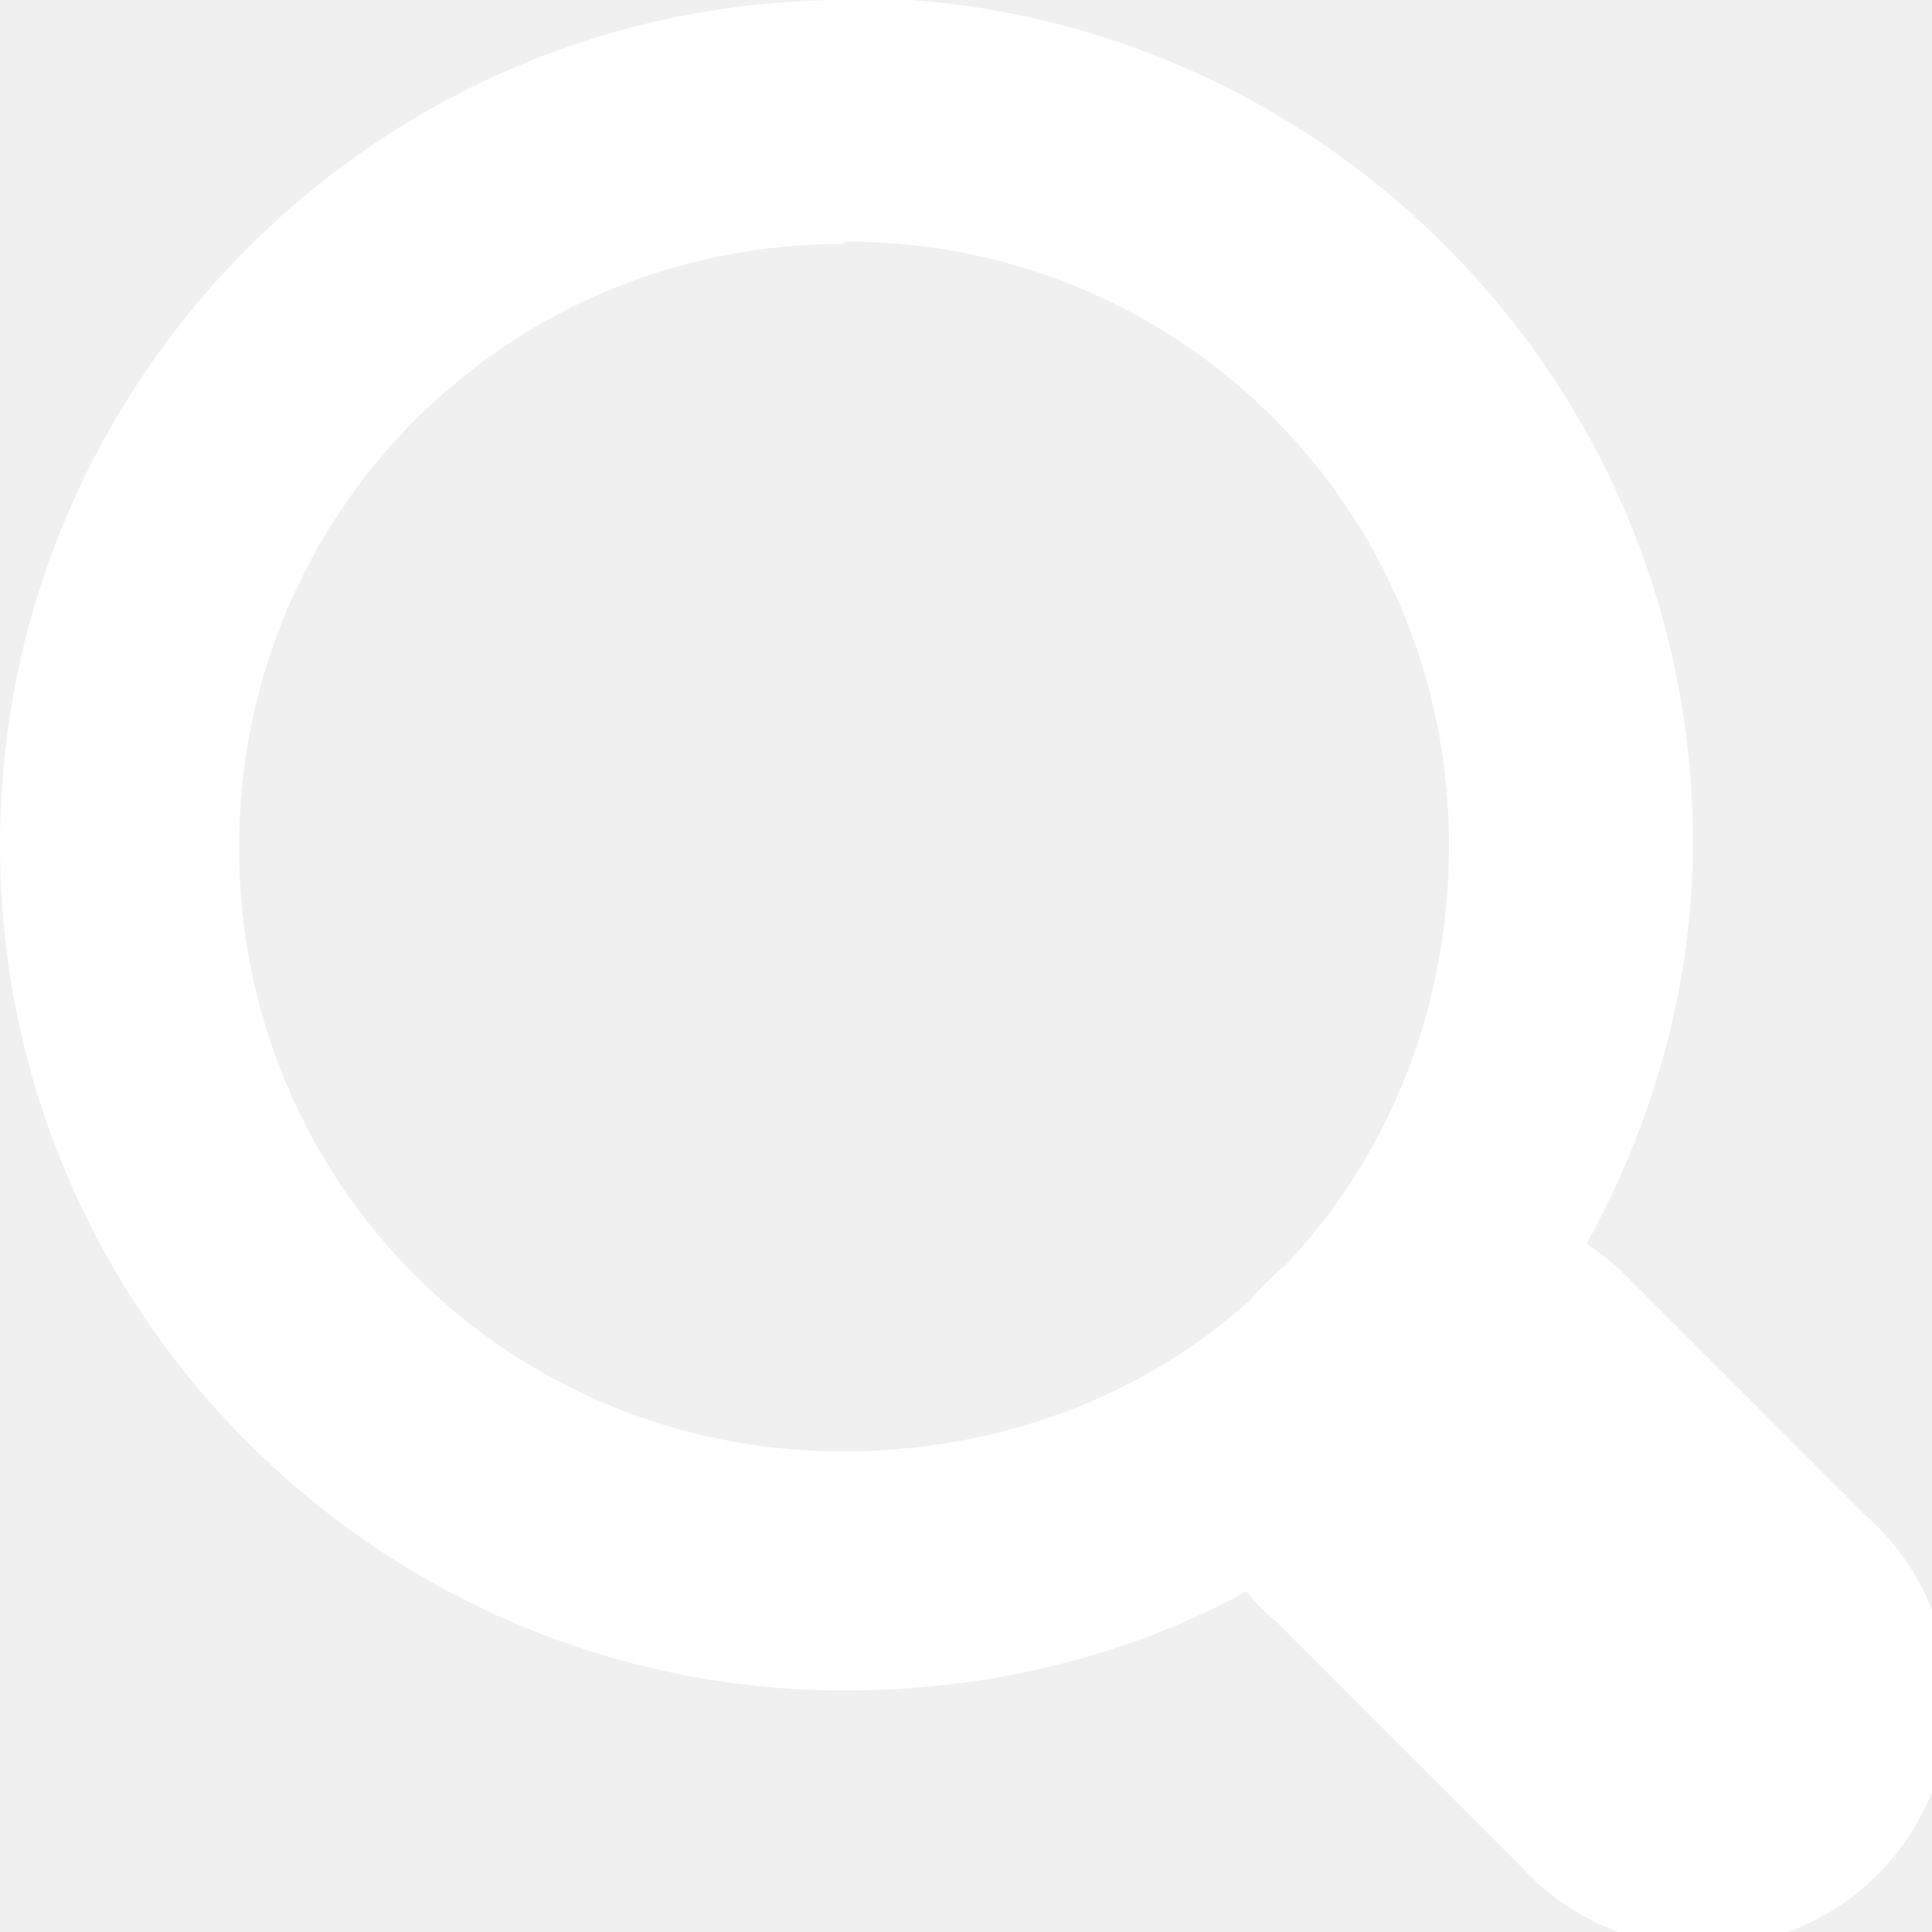
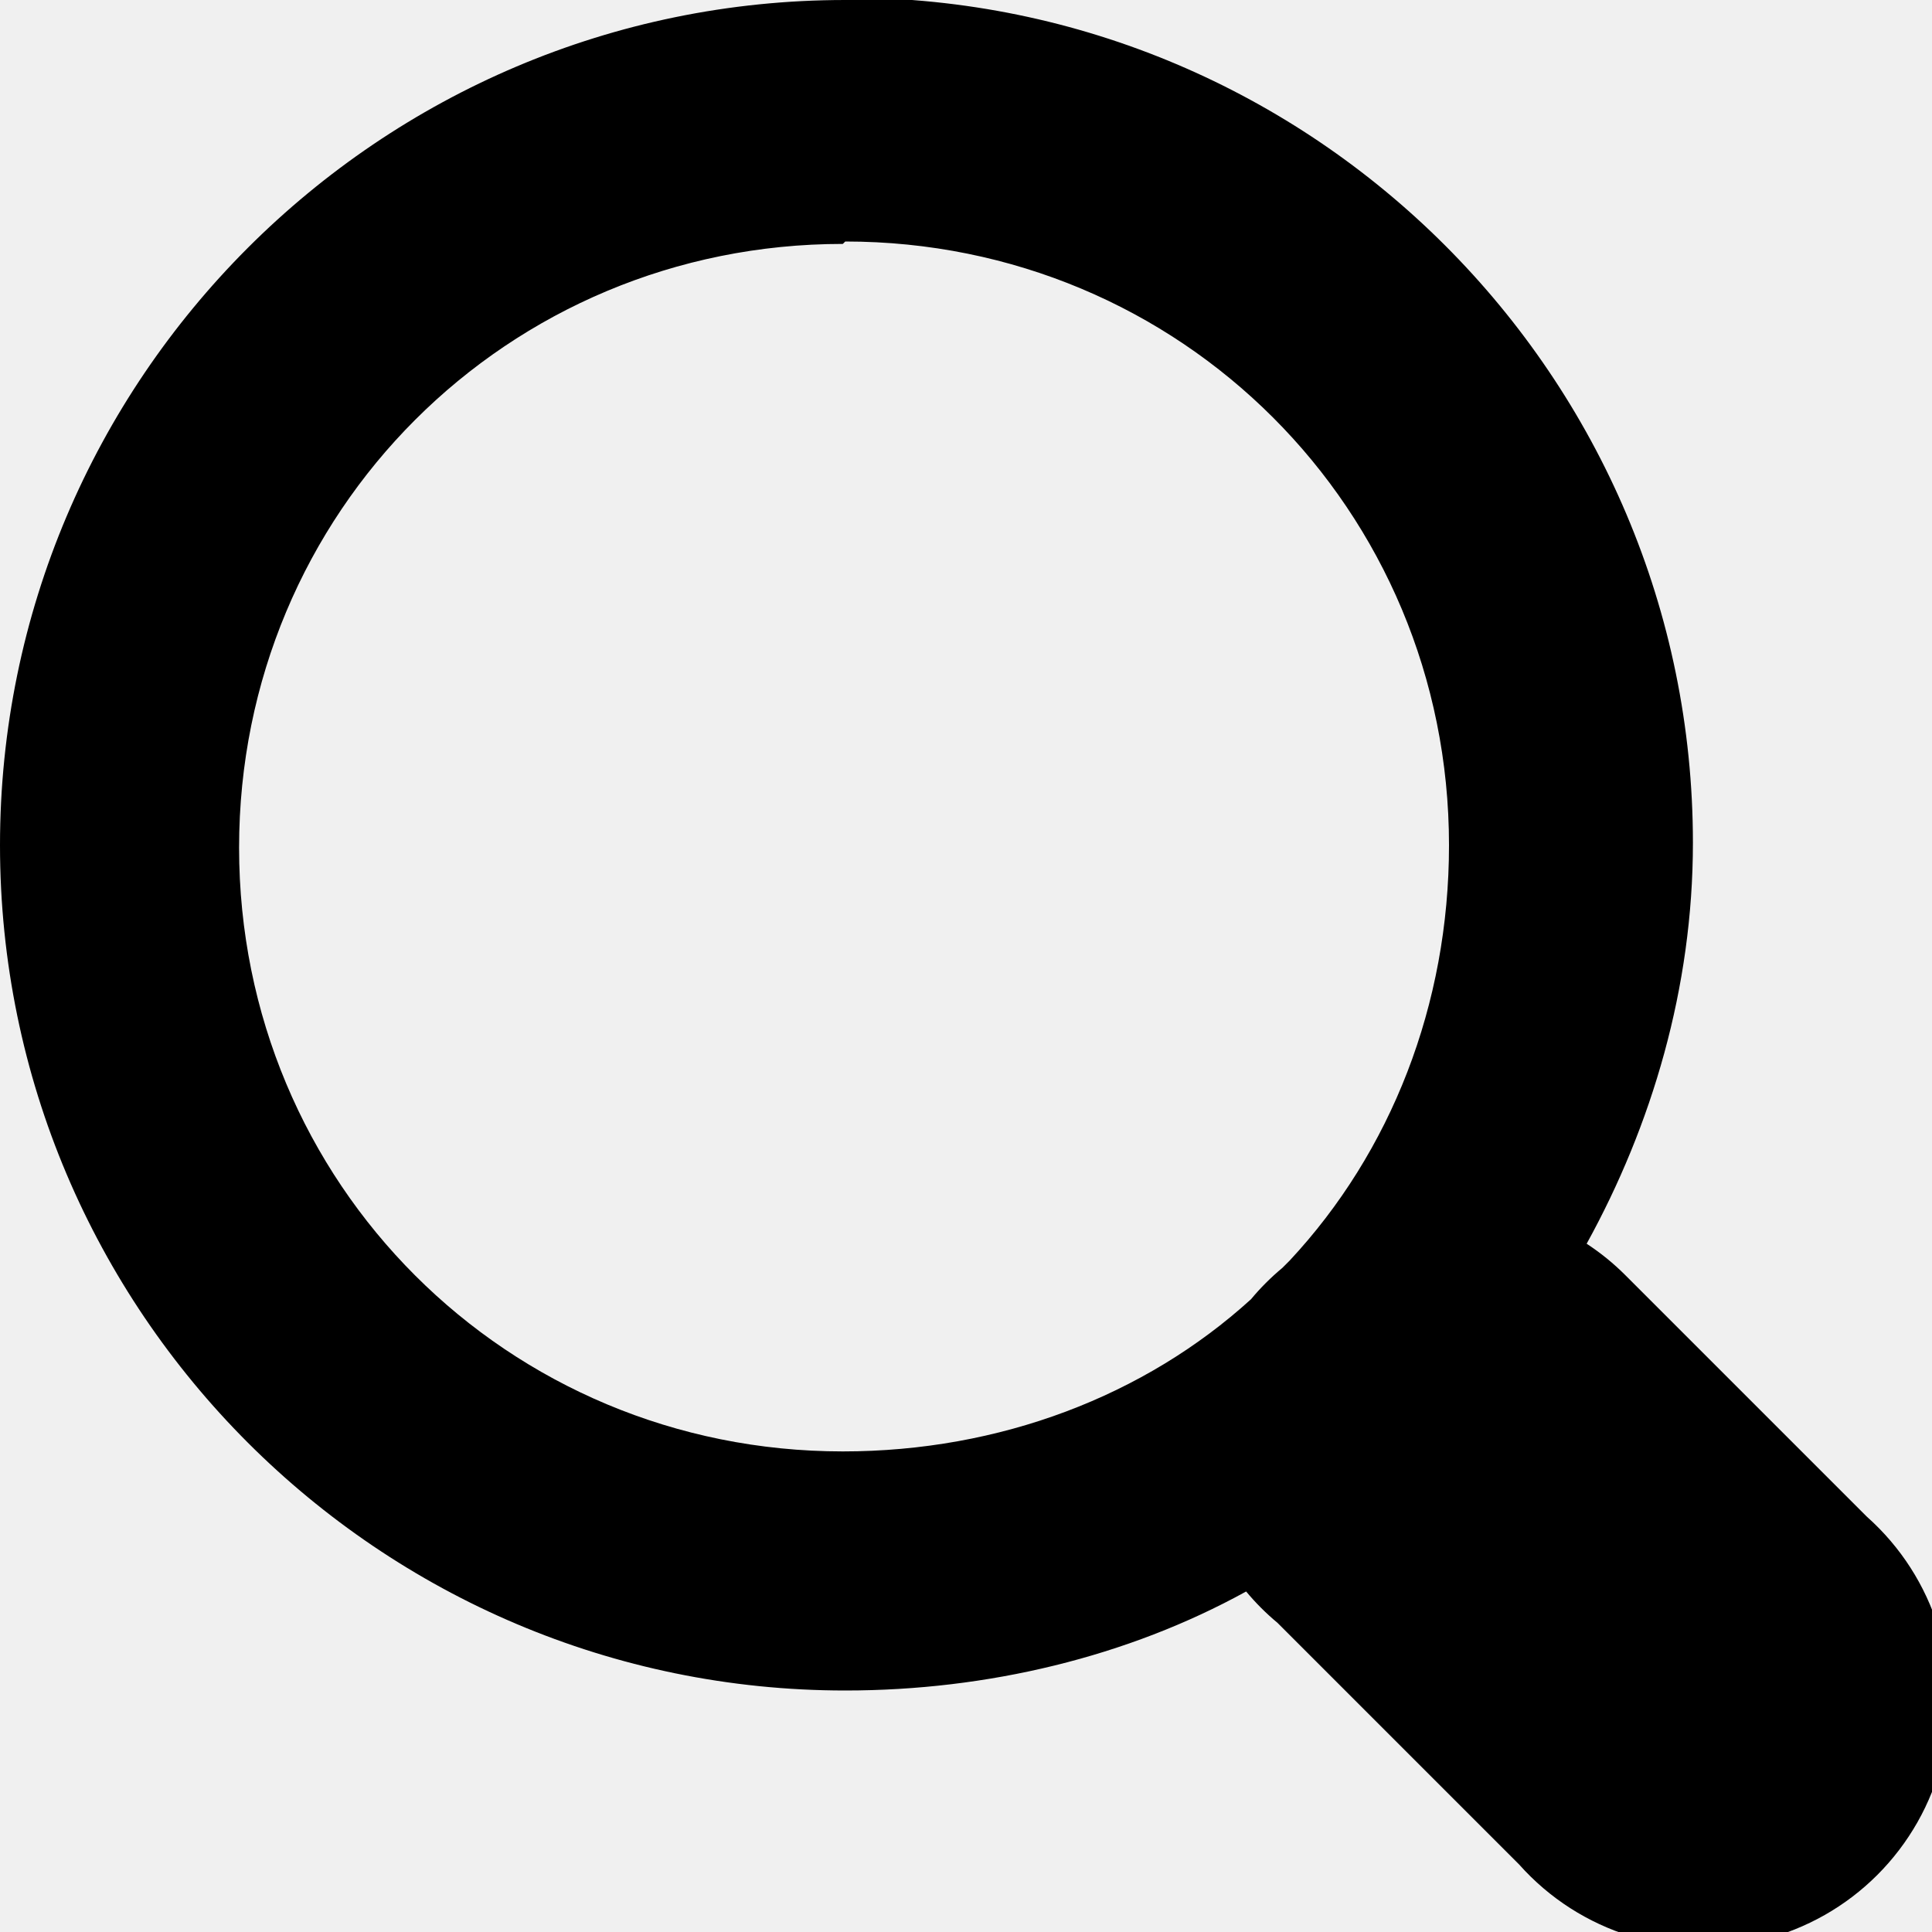
- <svg xmlns="http://www.w3.org/2000/svg" width="8" height="8" viewBox="0 0 8 8" fill="white">
+ <svg xmlns="http://www.w3.org/2000/svg" width="8" height="8" viewBox="0 0 8 8">
  <path d="M3.5 0c-1.93 0-3.5 1.57-3.5 3.5s1.57 3.5 3.5 3.5c.59 0 1.17-.14 1.66-.41a1 1 0 0 0 .13.13l1 1a1.02 1.02 0 1 0 1.44-1.44l-1-1a1 1 0 0 0-.16-.13c.27-.49.44-1.06.44-1.66 0-1.93-1.57-3.5-3.5-3.5zm0 1c1.39 0 2.5 1.11 2.5 2.5 0 .66-.24 1.27-.66 1.72-.01.01-.02.02-.03.03a1 1 0 0 0-.13.13c-.44.4-1.04.63-1.69.63-1.39 0-2.5-1.11-2.5-2.5s1.11-2.5 2.5-2.5z" />
</svg>
